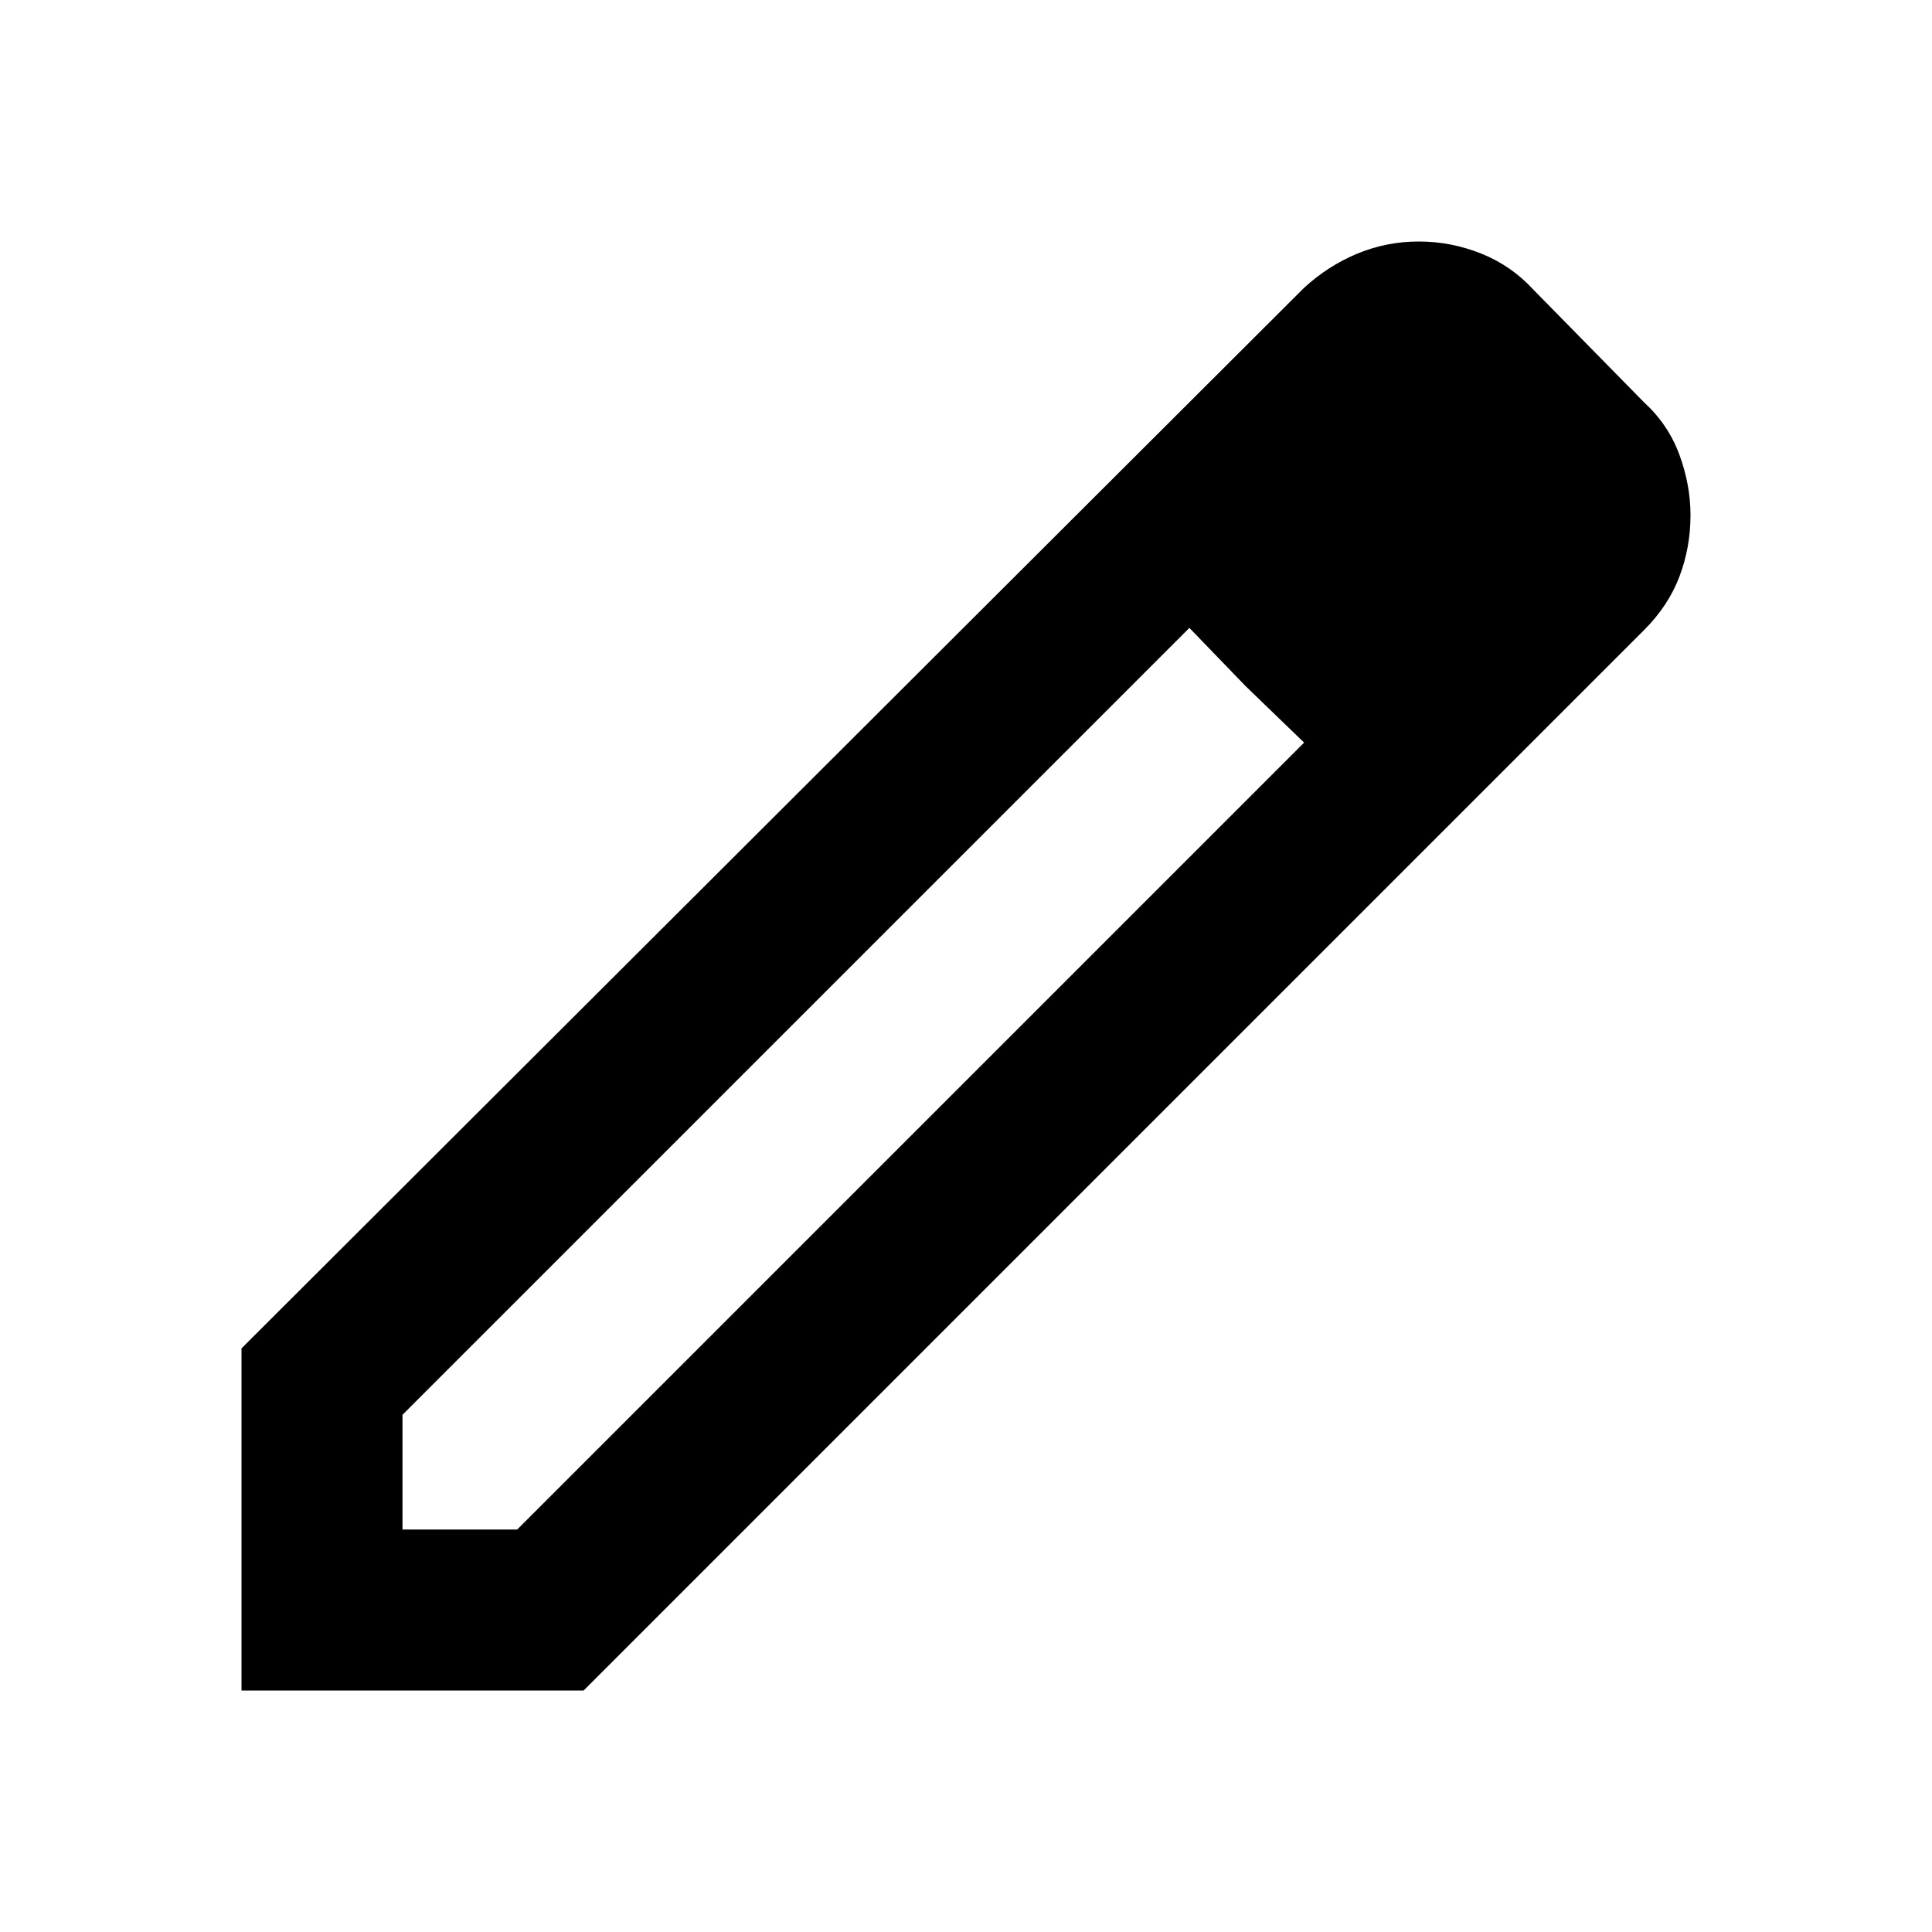
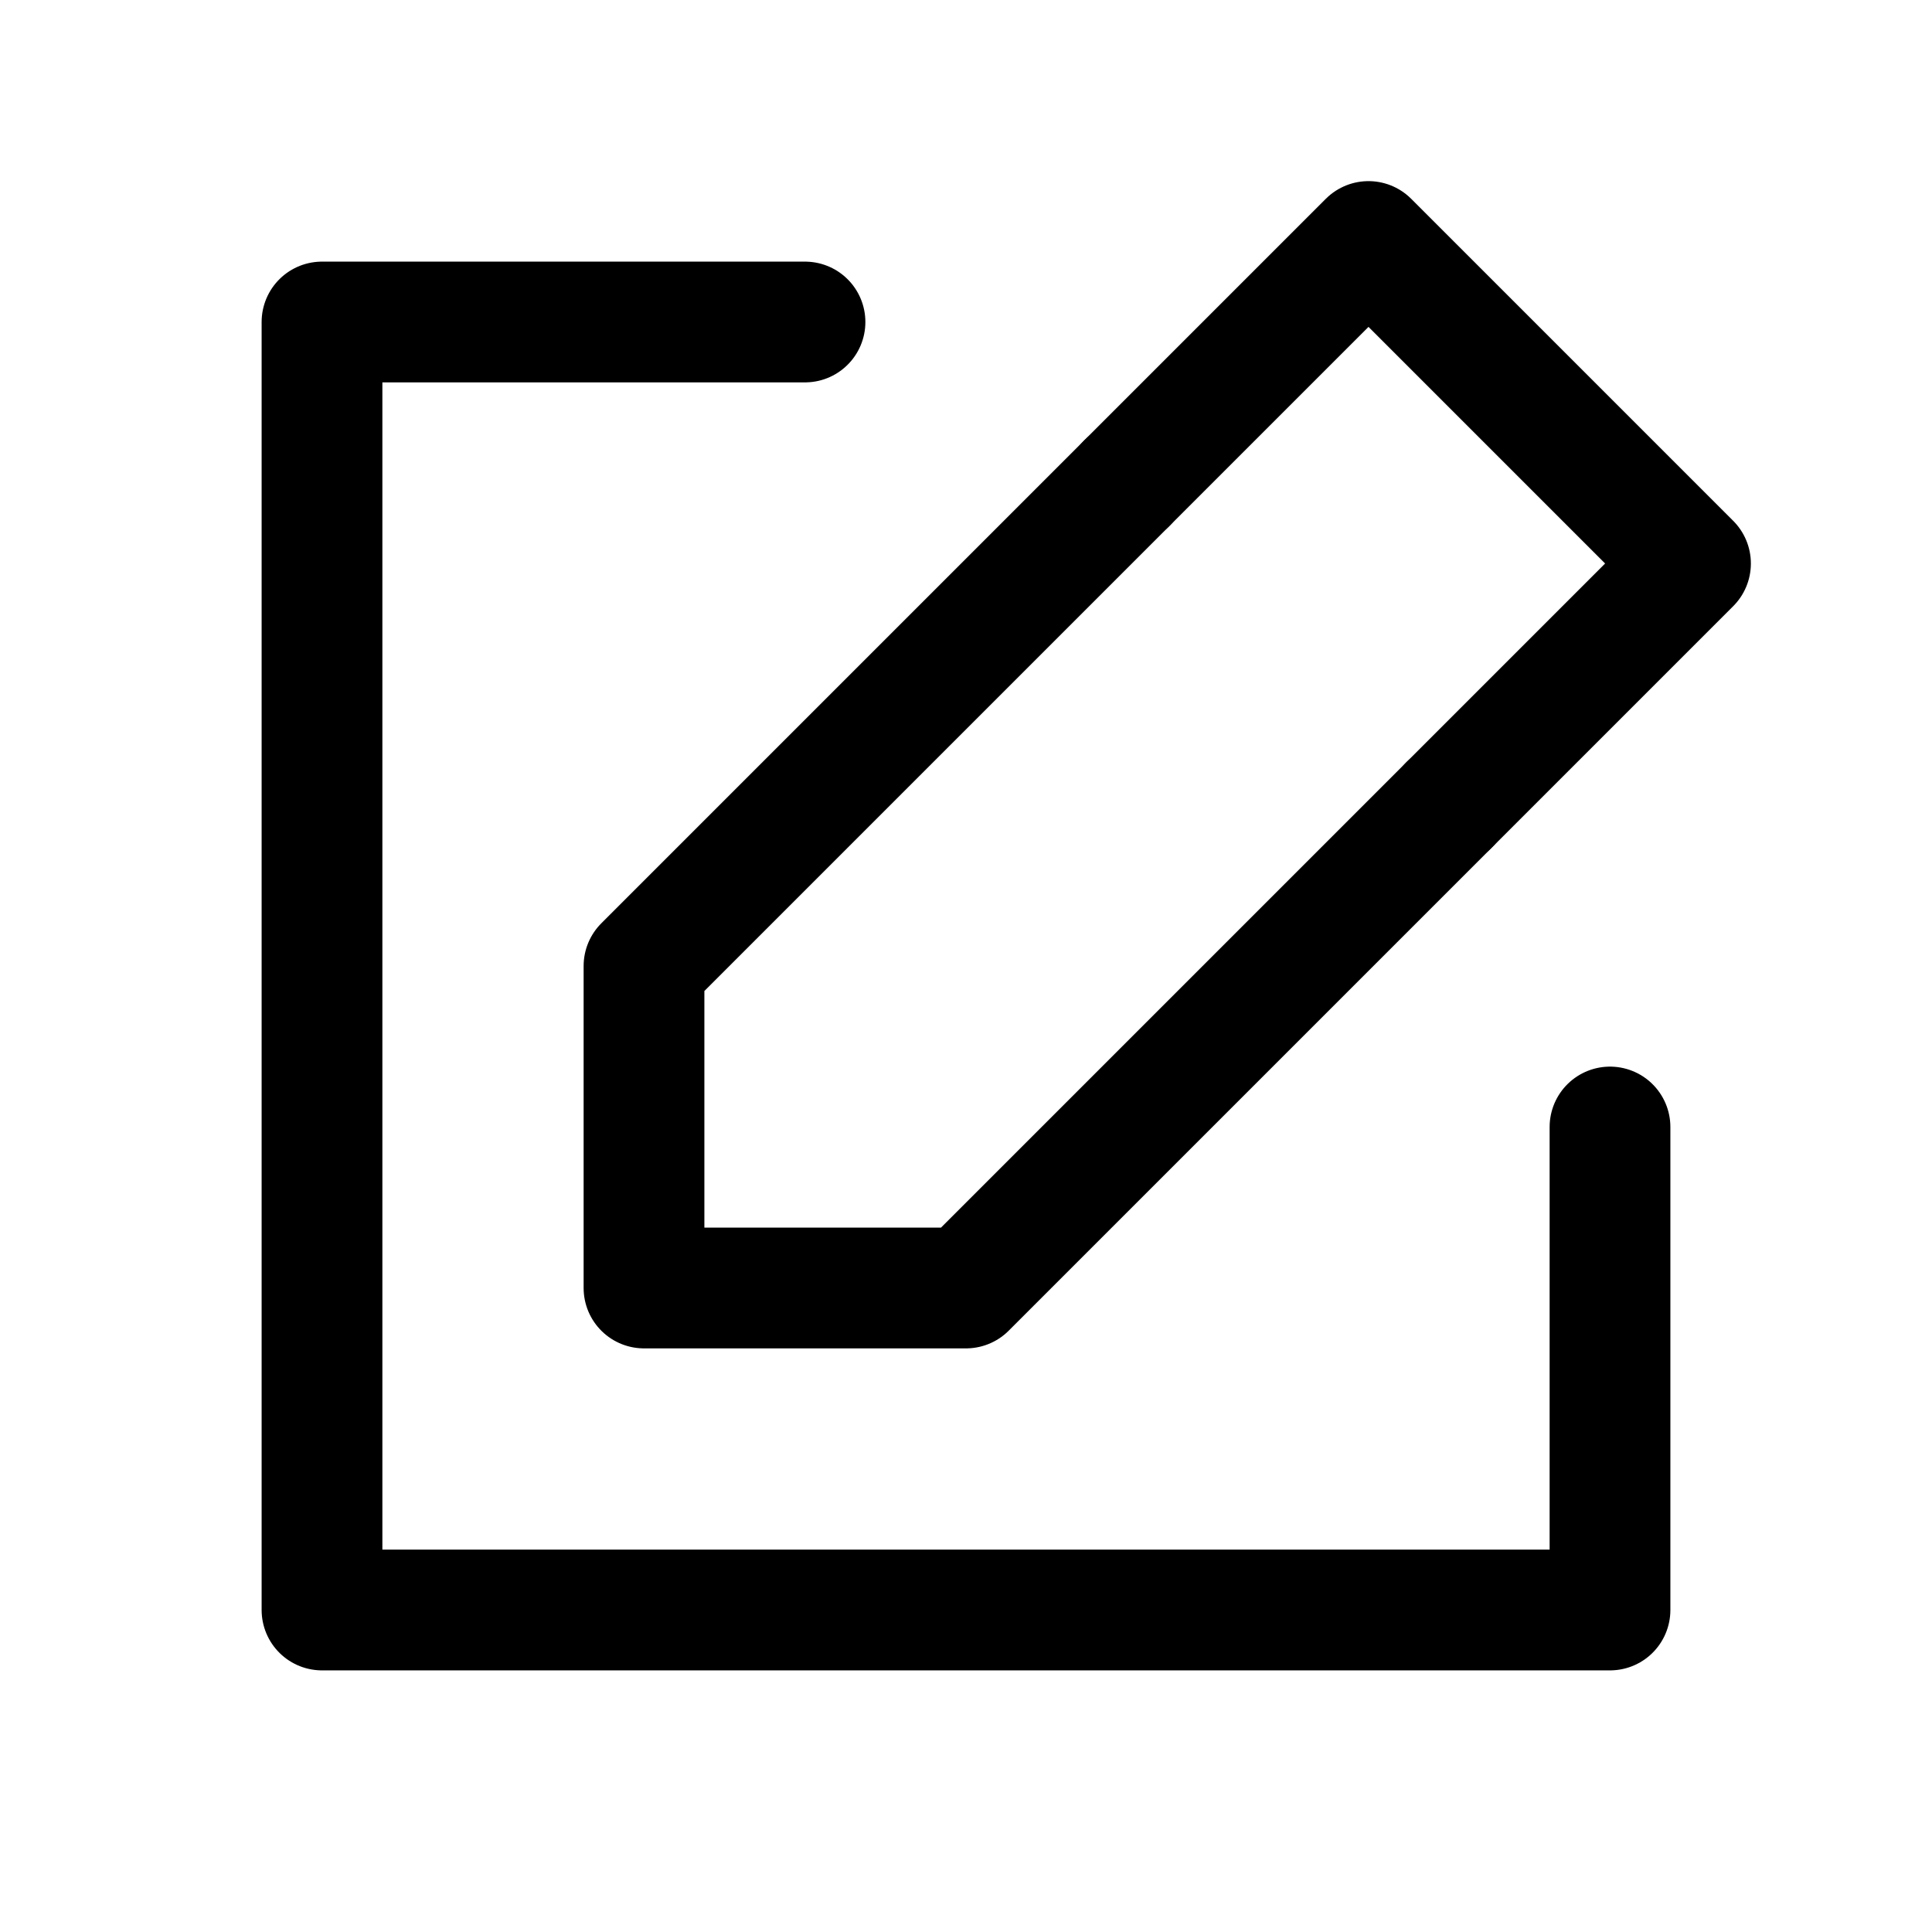
- <svg xmlns="http://www.w3.org/2000/svg" height="20px" viewBox="0 -960 960 960" width="20px" fill="currentColor">
-   <path d="M200-200h57l391-391-57-57-391 391v57Zm-80 80v-170l528-527q12-11 26.5-17t30.5-6q16 0 31 6t26 18l55 56q12 11 17.5 26t5.5 30q0 16-5.5 30.5T817-647L290-120H120Zm640-584-56-56 56 56Zm-141 85-28-29 57 57-29-28Z" />
+ <svg xmlns="http://www.w3.org/2000/svg" width="20" height="20" viewBox="0 0 24 24" fill="none" stroke="currentColor" stroke-width="1.5" stroke-linecap="round" stroke-linejoin="round">
+   <path d="M14 6L8 12V16H12L18 10" />
+   <path d="M14 6L17 3L21 7L18 10" />
+   <path d="M10 4H4V20H20V14" />
</svg>
